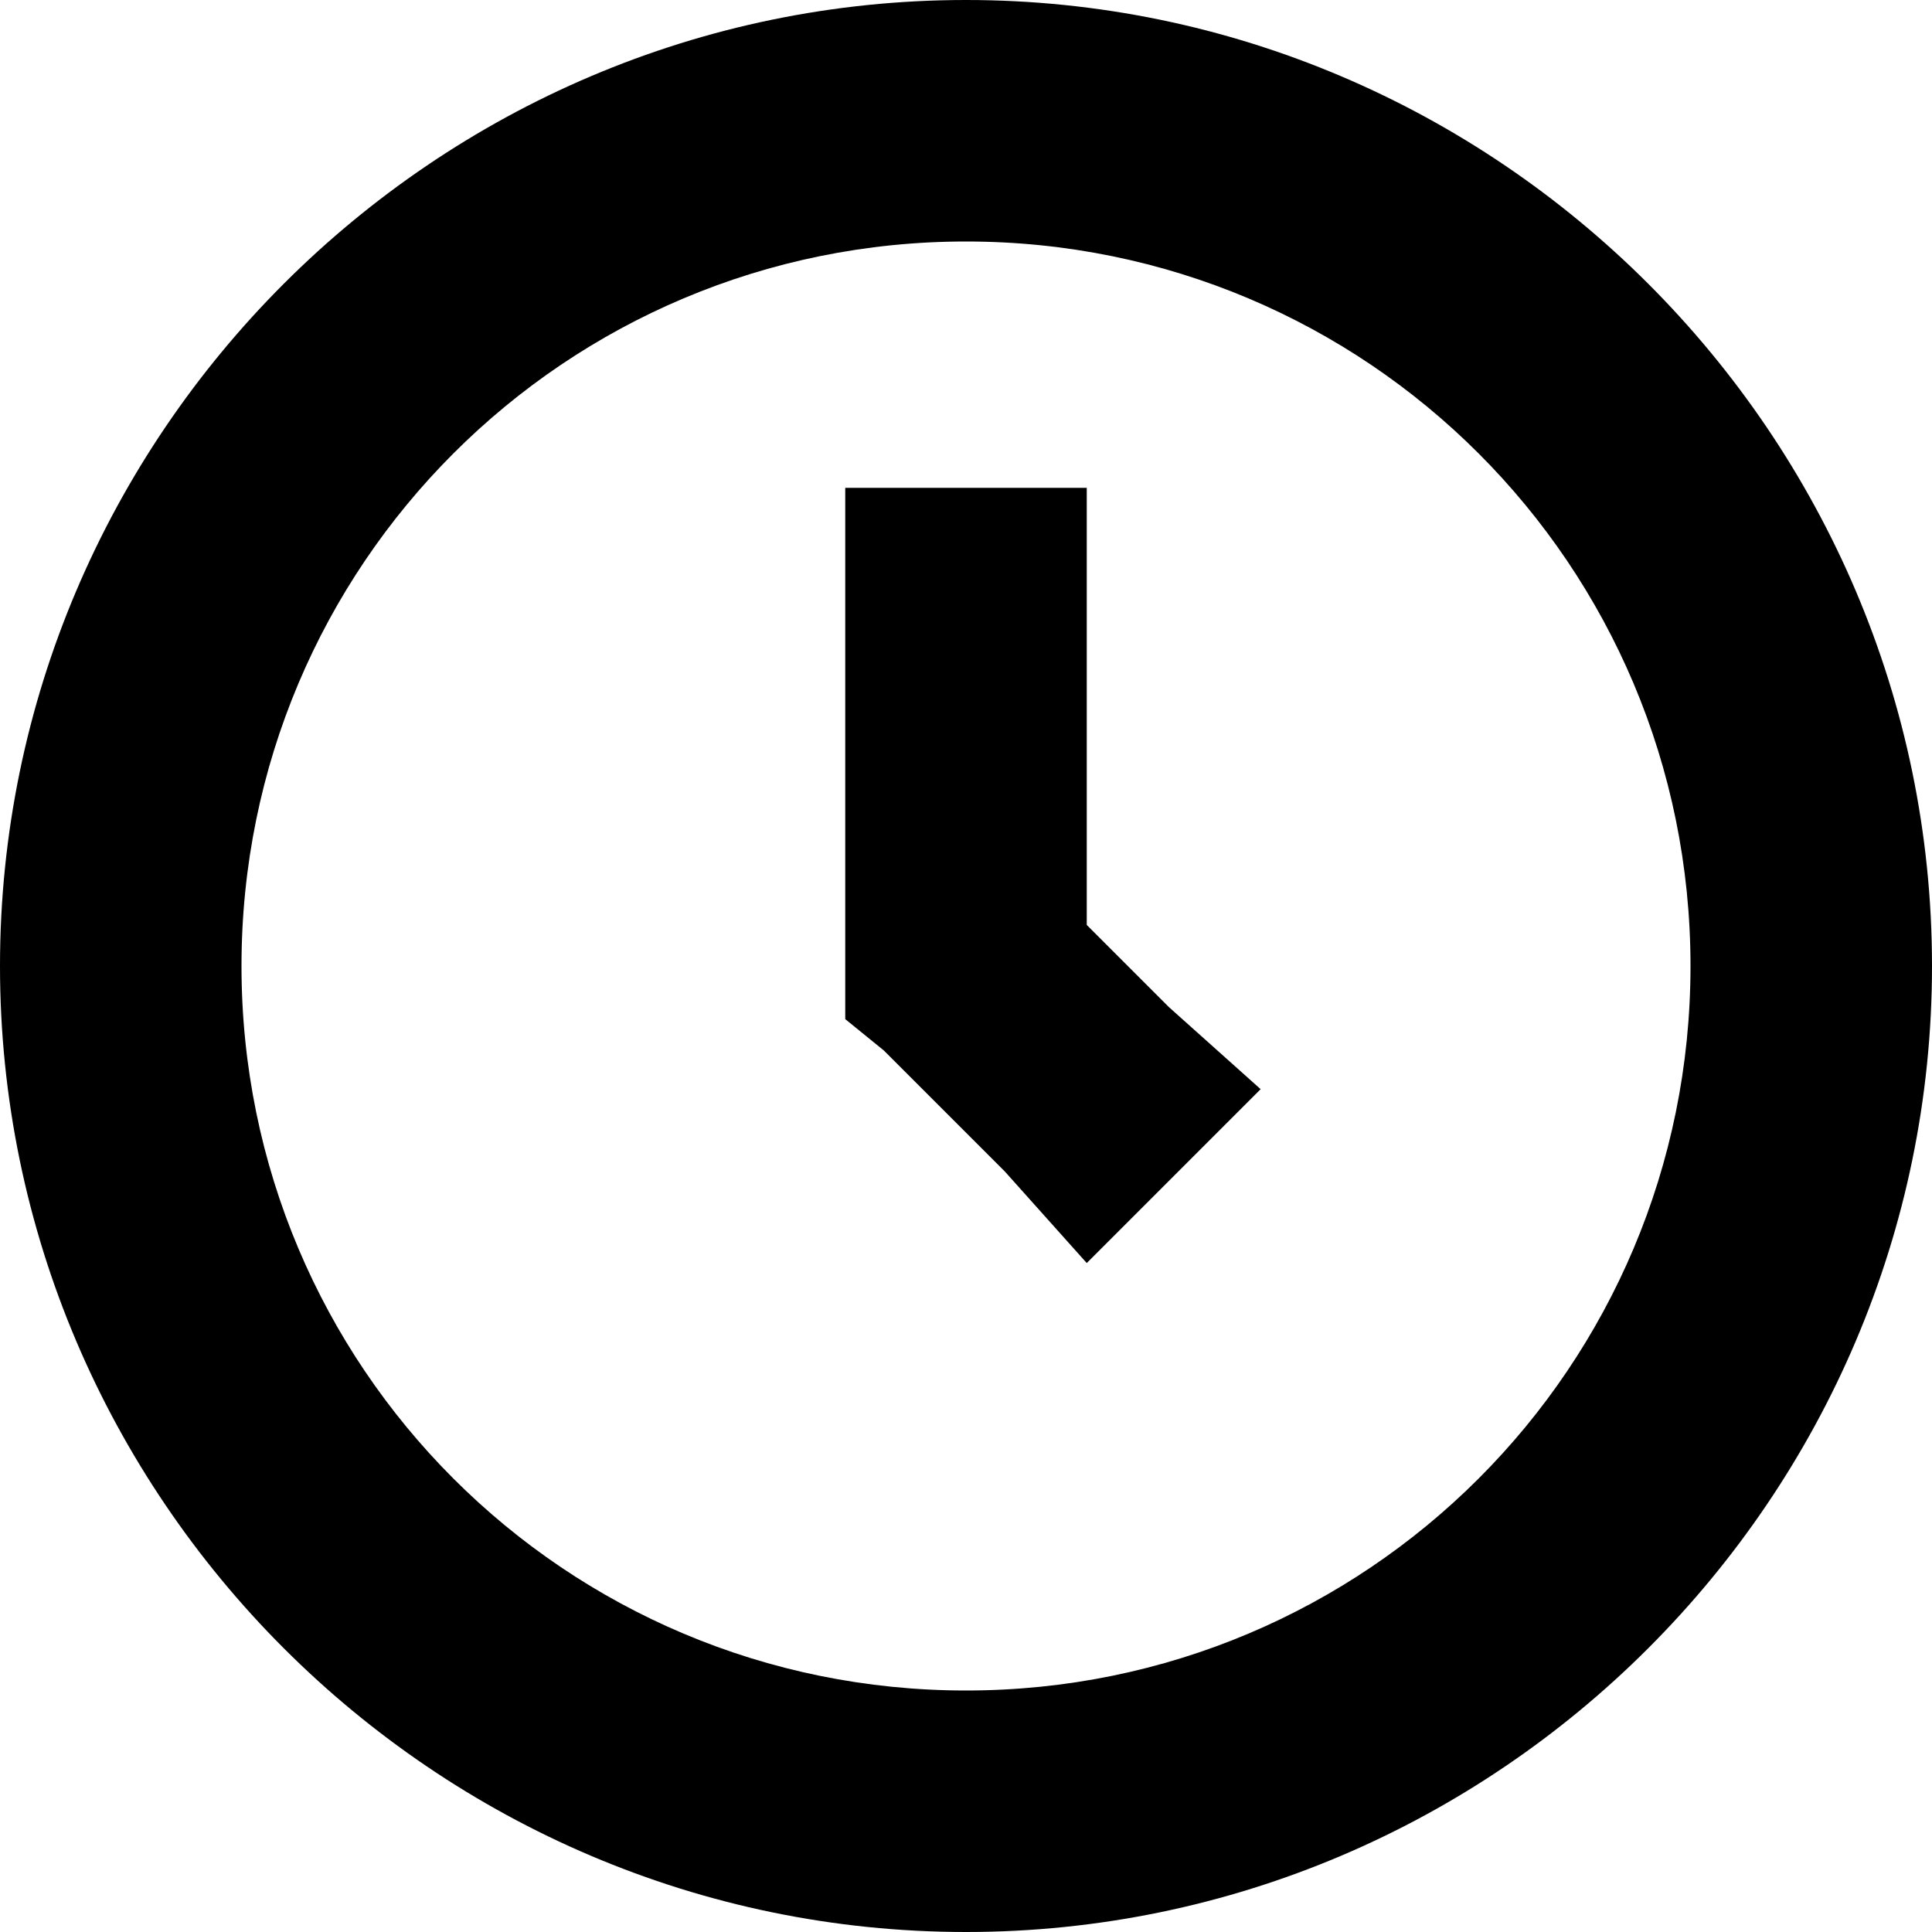
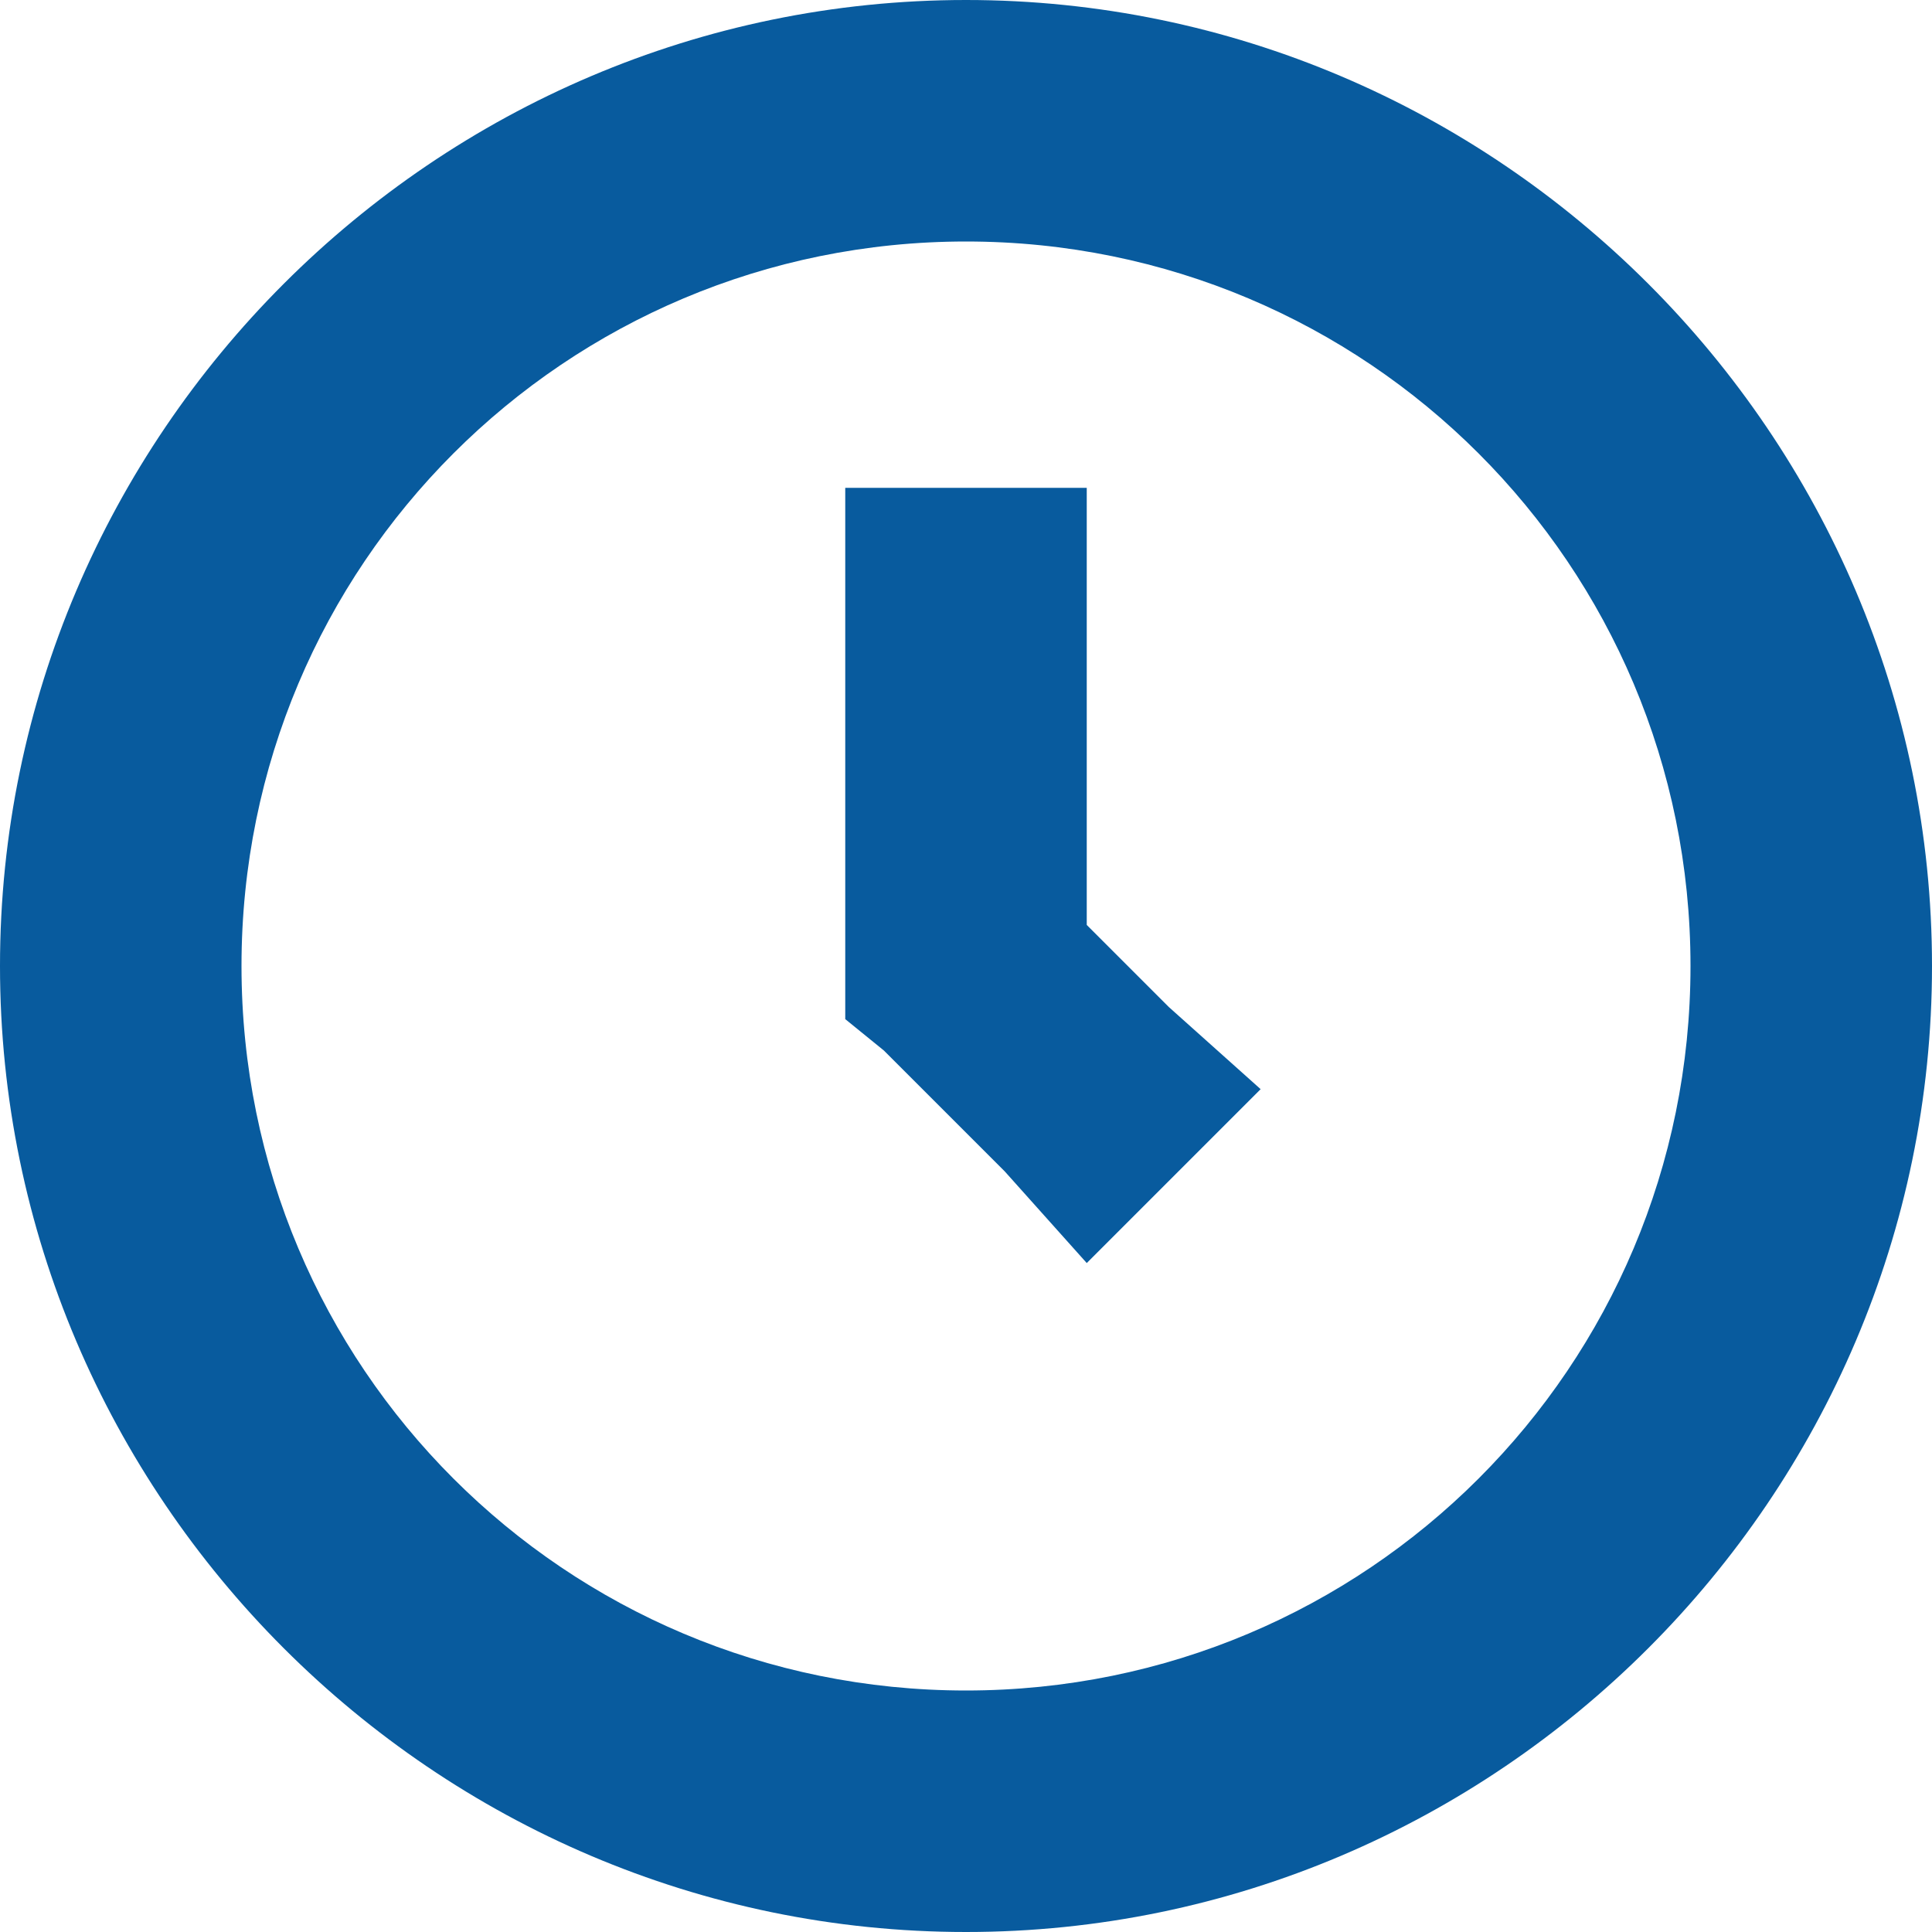
<svg xmlns="http://www.w3.org/2000/svg" width="8" height="8" viewBox="0 0 8 8">
-   <path d="M4 0c-2.2 0-4 1.8-4 4s1.8 4 4 4 4-1.8 4-4-1.8-4-4-4zm0 1c1.66 0 3 1.34 3 3s-1.34 3-3 3-3-1.34-3-3 1.34-3 3-3zm-.5 1v2.22l.16.13.5.5.34.38.72-.72-.38-.34-.34-.34v-1.81h-1z" />
+   <path fill="#085b9e" d="M4 0c-2.2 0-4 1.8-4 4s1.8 4 4 4 4-1.8 4-4-1.8-4-4-4zm0 1c1.66 0 3 1.34 3 3s-1.34 3-3 3-3-1.34-3-3 1.34-3 3-3zm-.5 1v2.22l.16.13.5.5.34.38.72-.72-.38-.34-.34-.34v-1.81h-1z" />
</svg>
